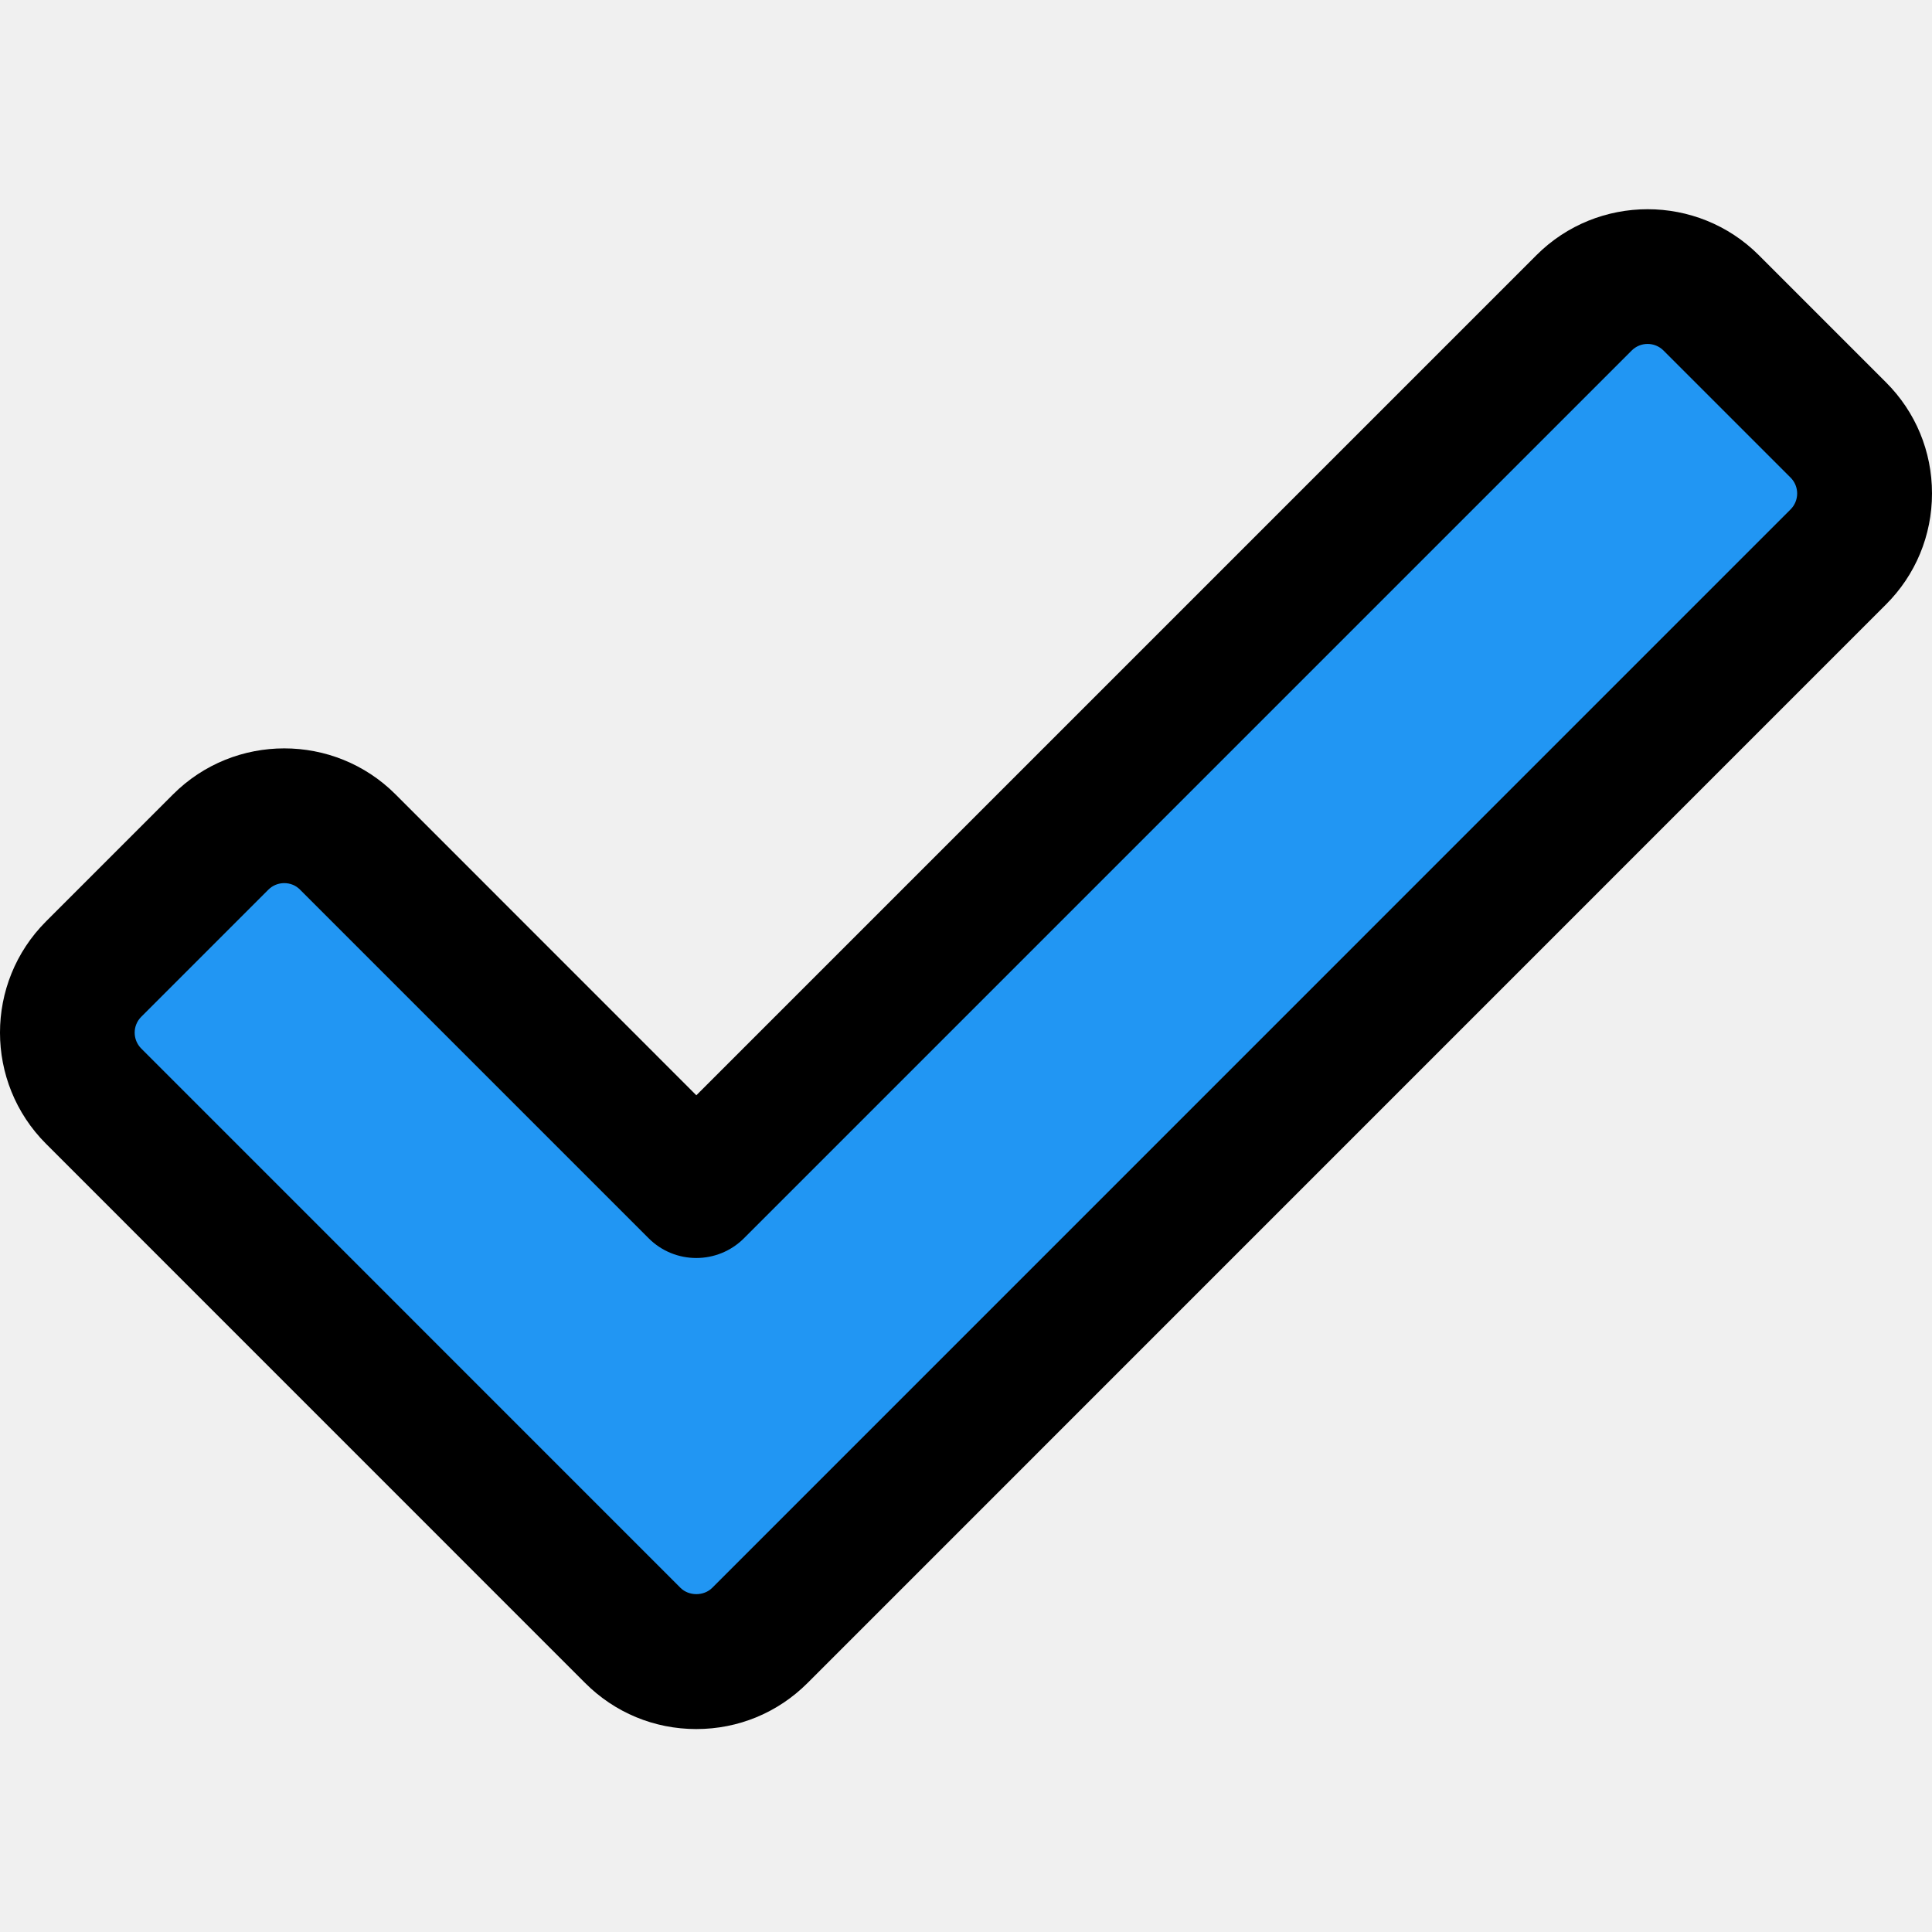
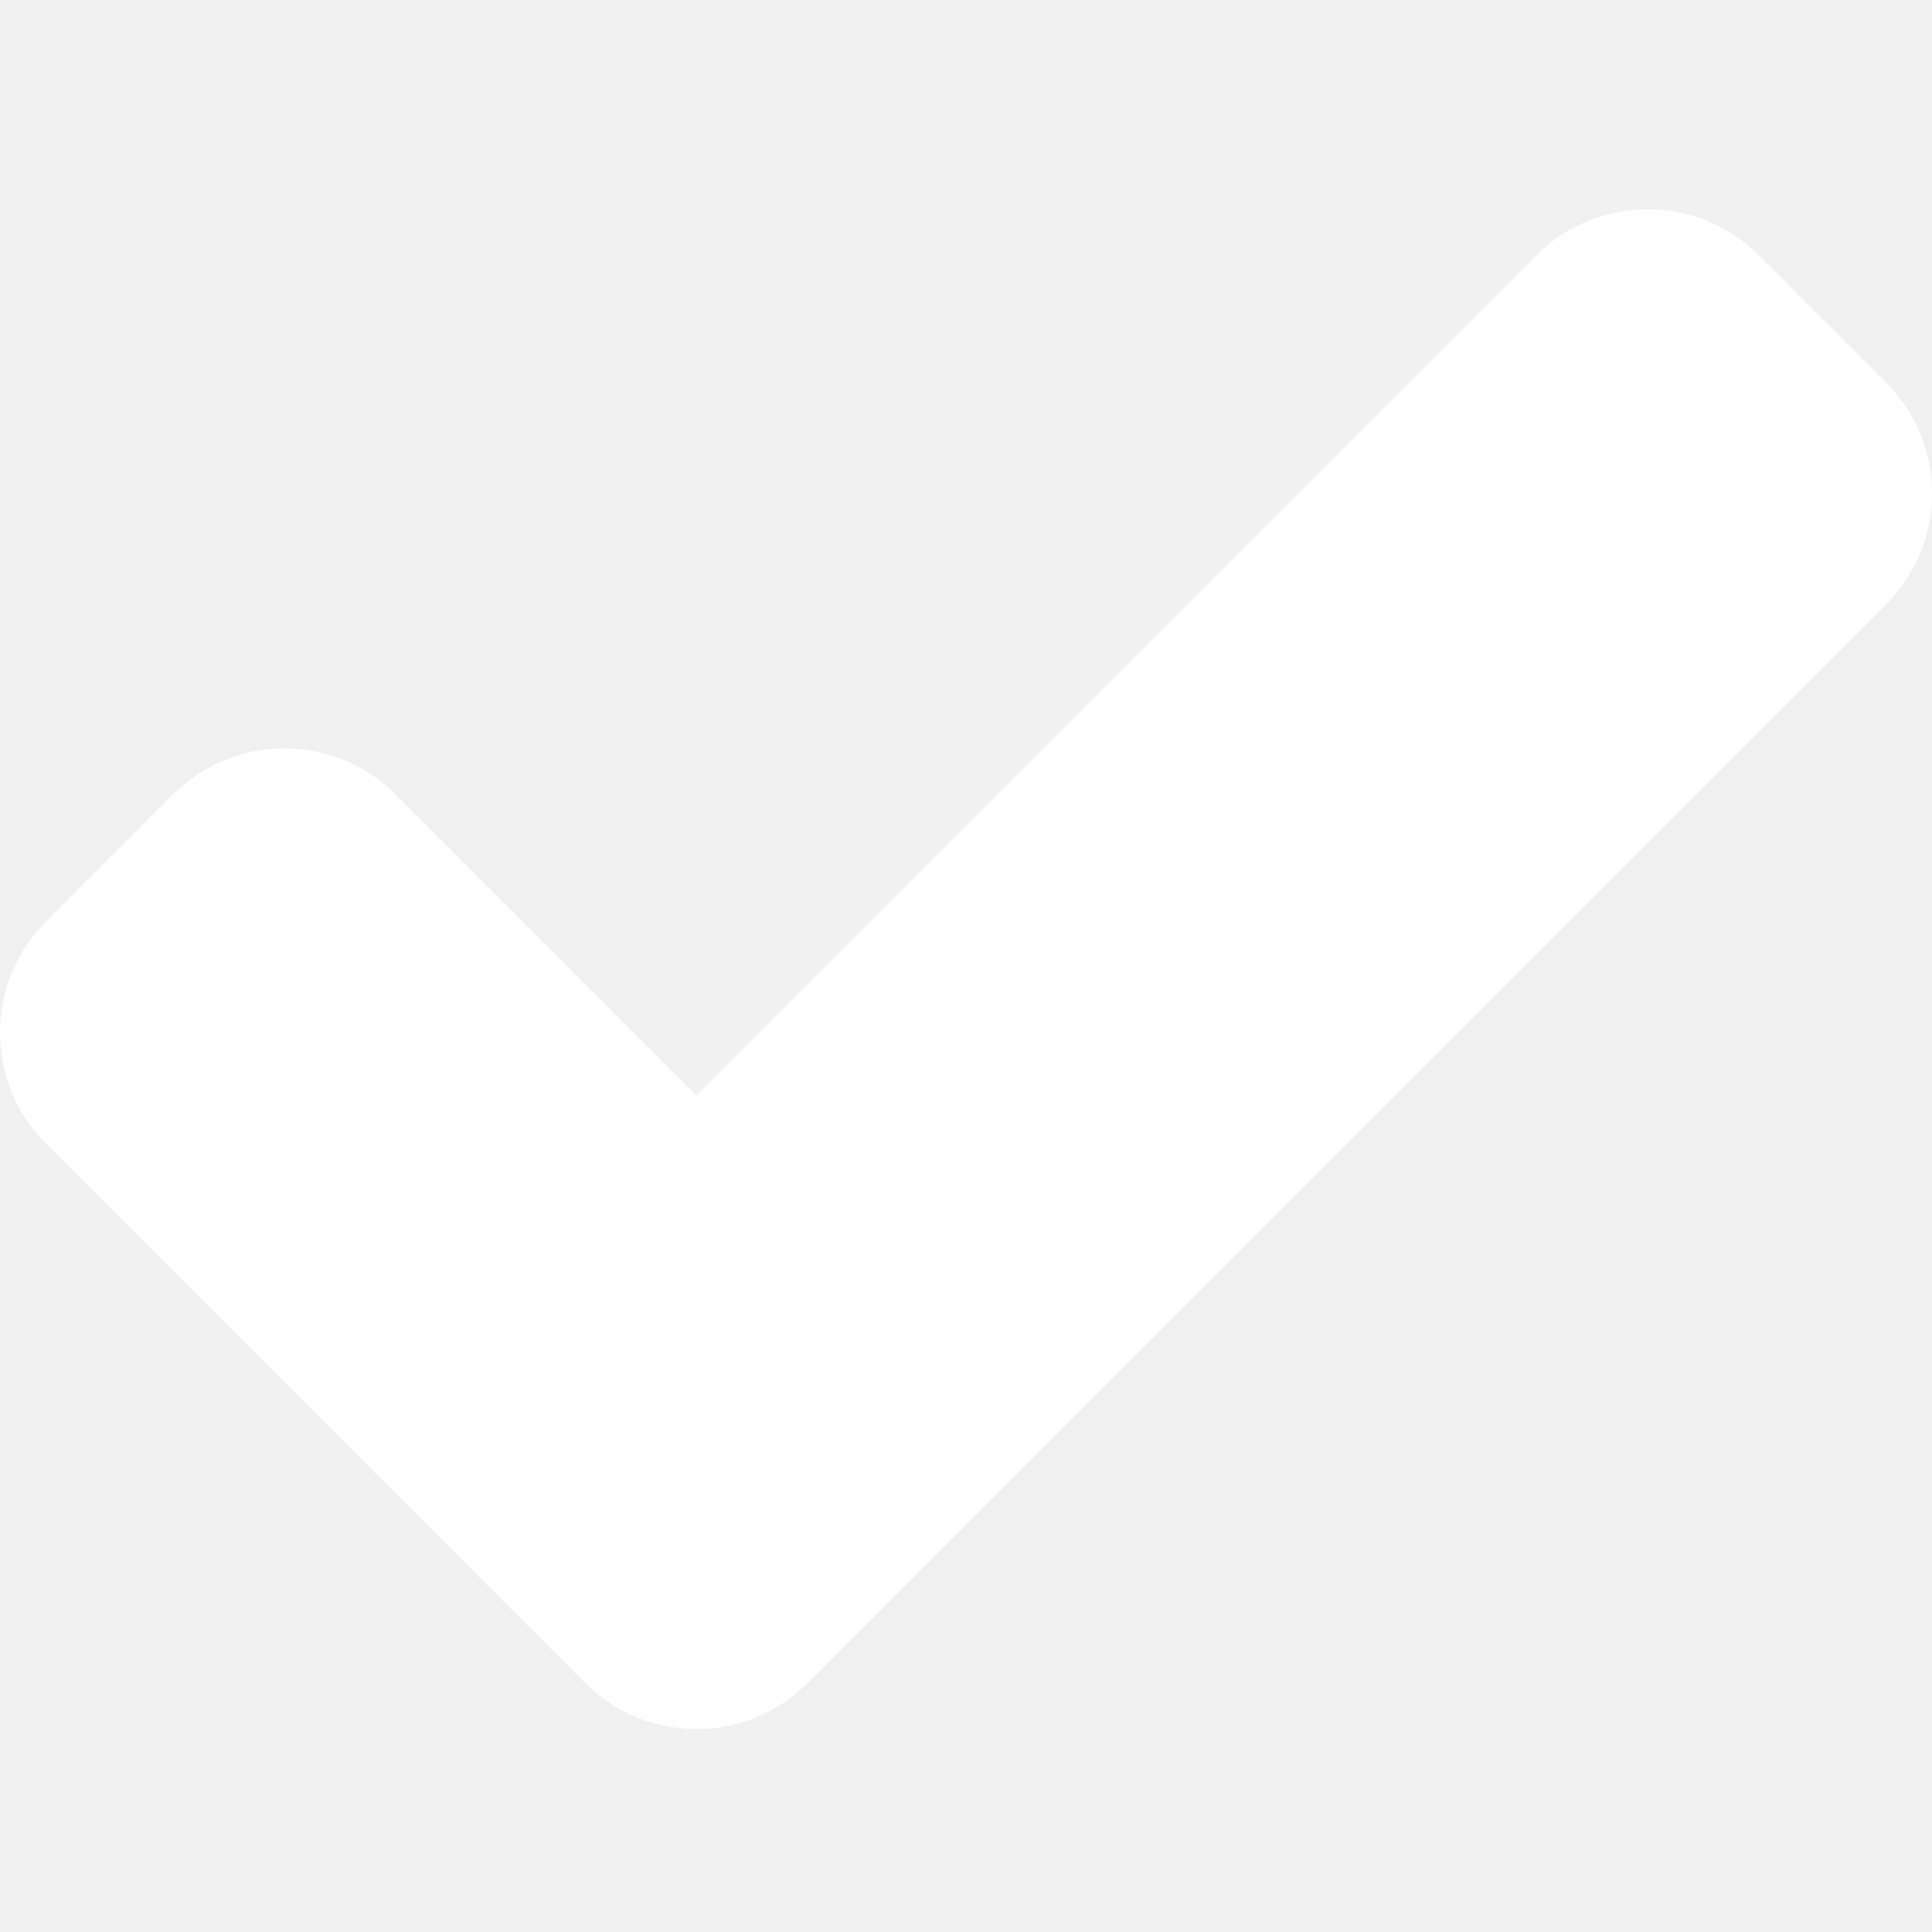
<svg xmlns="http://www.w3.org/2000/svg" height="458pt" viewBox="0 -49 458.672 458" width="458pt">
-   <path d="m180.398 338.906c-3.988 4.012-9.43 6.25-15.082 6.25s-11.094-2.238-15.082-6.25l-120.449-120.469c-12.5-12.5-12.5-32.77 0-45.25l15.086-15.082c12.5-12.5 32.746-12.5 45.246 0l75.199 75.203 203.199-203.203c12.504-12.5 32.77-12.5 45.25 0l15.082 15.082c12.5 12.504 12.5 32.77 0 45.25zm0 0" fill="#2196f3" />
-   <path d="m165.316 361.156c-9.984 0-19.348-3.883-26.387-10.922l-128-128.02c-14.574-14.57-14.574-38.23 0-52.801l30.164-30.168c14.551-14.547 38.25-14.547 52.801 0l71.422 71.445 199.445-199.445c14.551-14.547 38.25-14.547 52.801 0l30.164 30.168c7.062 7.039 10.945 16.426 10.945 26.387 0 9.965-3.883 19.352-10.945 26.391l-256 256.023c-7.059 7.059-16.426 10.941-26.41 10.941zm15.082-22.227h.215zm-112.914-178.605c-1.367 0-2.73.512-3.777 1.559l-30.164 30.164c-2.094 2.09-2.094 5.461 0 7.555l128 128.02c2.004 2.004 5.547 2.004 7.551 0l256-256.02c2.09-2.094 2.09-5.465 0-7.555l-30.164-30.164c-2.094-2.09-5.465-2.09-7.555 0l-210.75 210.75c-6.25 6.254-16.387 6.254-22.637 0l-82.75-82.75c-1.023-1.047-2.367-1.559-3.754-1.559zm0 0" />
+   <path d="m180.398 338.906c-3.988 4.012-9.43 6.25-15.082 6.25s-11.094-2.238-15.082-6.25l-120.449-120.469c-12.5-12.5-12.5-32.77 0-45.25l15.086-15.082c12.5-12.5 32.746-12.5 45.246 0l75.199 75.203 203.199-203.203c12.504-12.5 32.77-12.5 45.25 0l15.082 15.082c12.5 12.504 12.5 32.77 0 45.25zm0 0" fill="#FFFFFF" />
+   <path d="m165.316 361.156c-9.984 0-19.348-3.883-26.387-10.922l-128-128.02c-14.574-14.57-14.574-38.23 0-52.801l30.164-30.168c14.551-14.547 38.25-14.547 52.801 0l71.422 71.445 199.445-199.445c14.551-14.547 38.25-14.547 52.801 0l30.164 30.168c7.062 7.039 10.945 16.426 10.945 26.387 0 9.965-3.883 19.352-10.945 26.391l-256 256.023c-7.059 7.059-16.426 10.941-26.41 10.941zm15.082-22.227h.215zm-112.914-178.605c-1.367 0-2.73.512-3.777 1.559l-30.164 30.164c-2.094 2.09-2.094 5.461 0 7.555l128 128.02c2.004 2.004 5.547 2.004 7.551 0l256-256.02c2.09-2.094 2.09-5.465 0-7.555l-30.164-30.164c-2.094-2.09-5.465-2.09-7.555 0l-210.75 210.75c-6.25 6.254-16.387 6.254-22.637 0l-82.75-82.75c-1.023-1.047-2.367-1.559-3.754-1.559zm0 0" fill="#FFFFFF" />
</svg>
